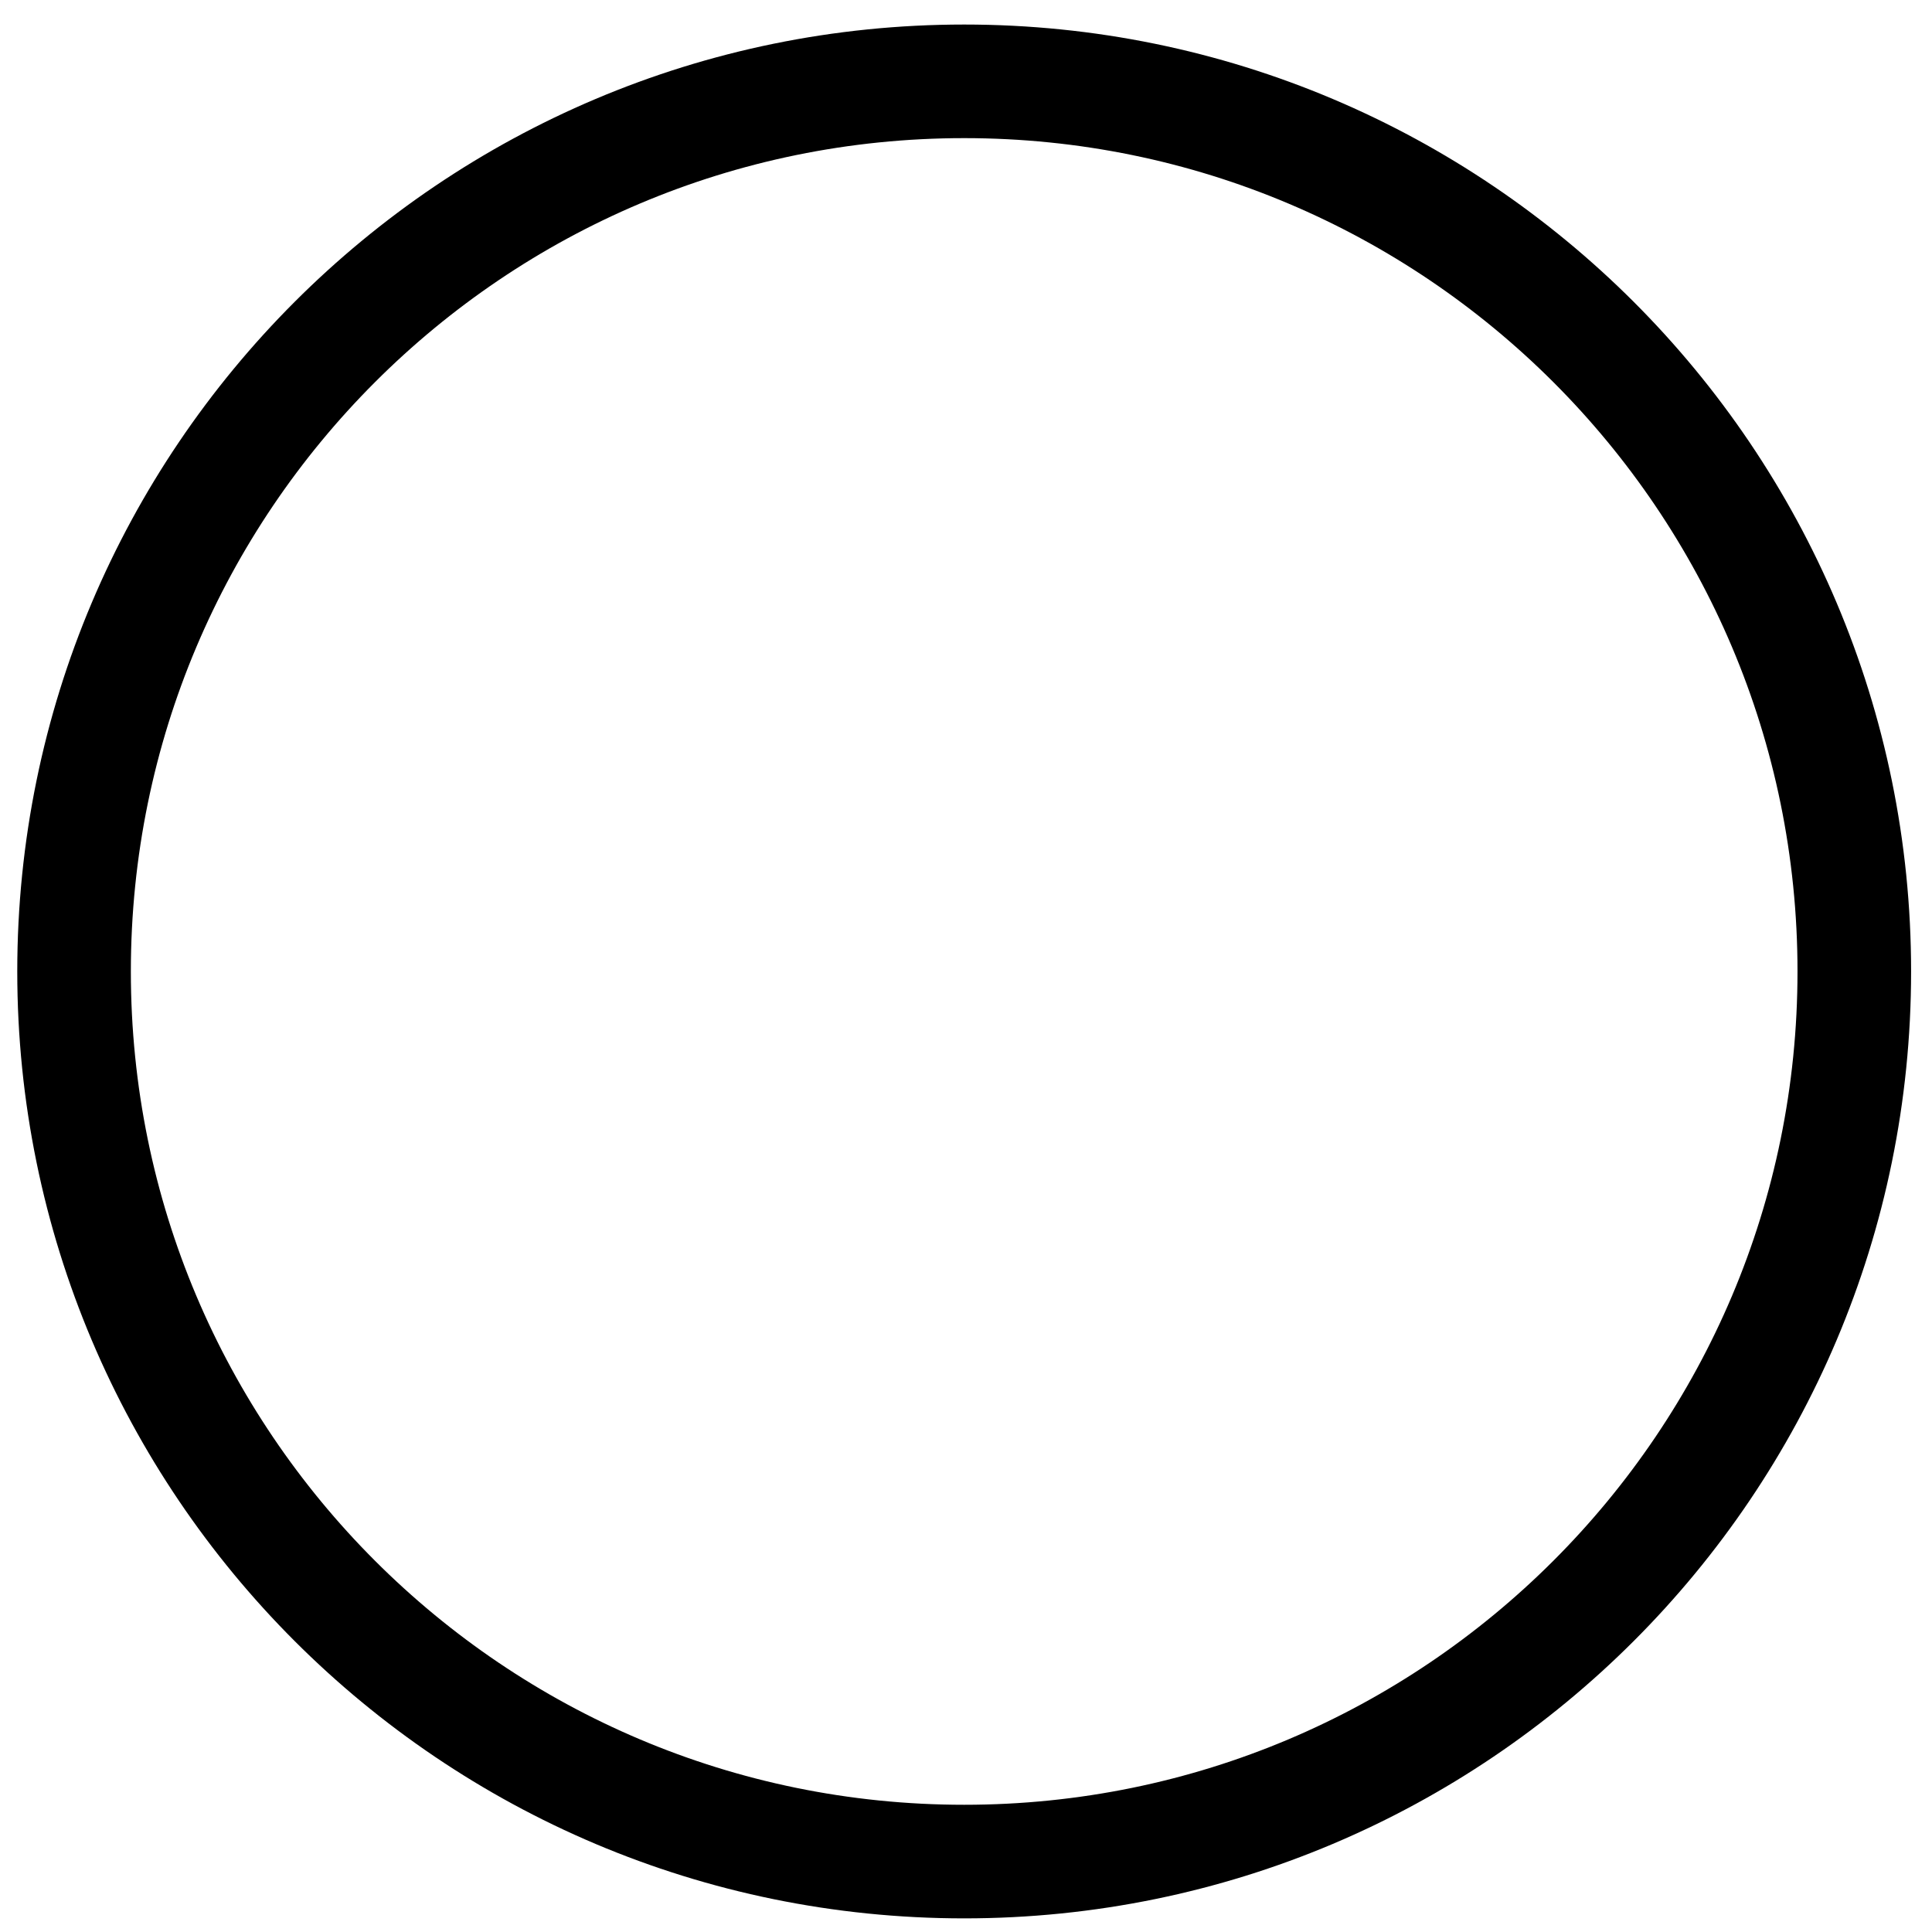
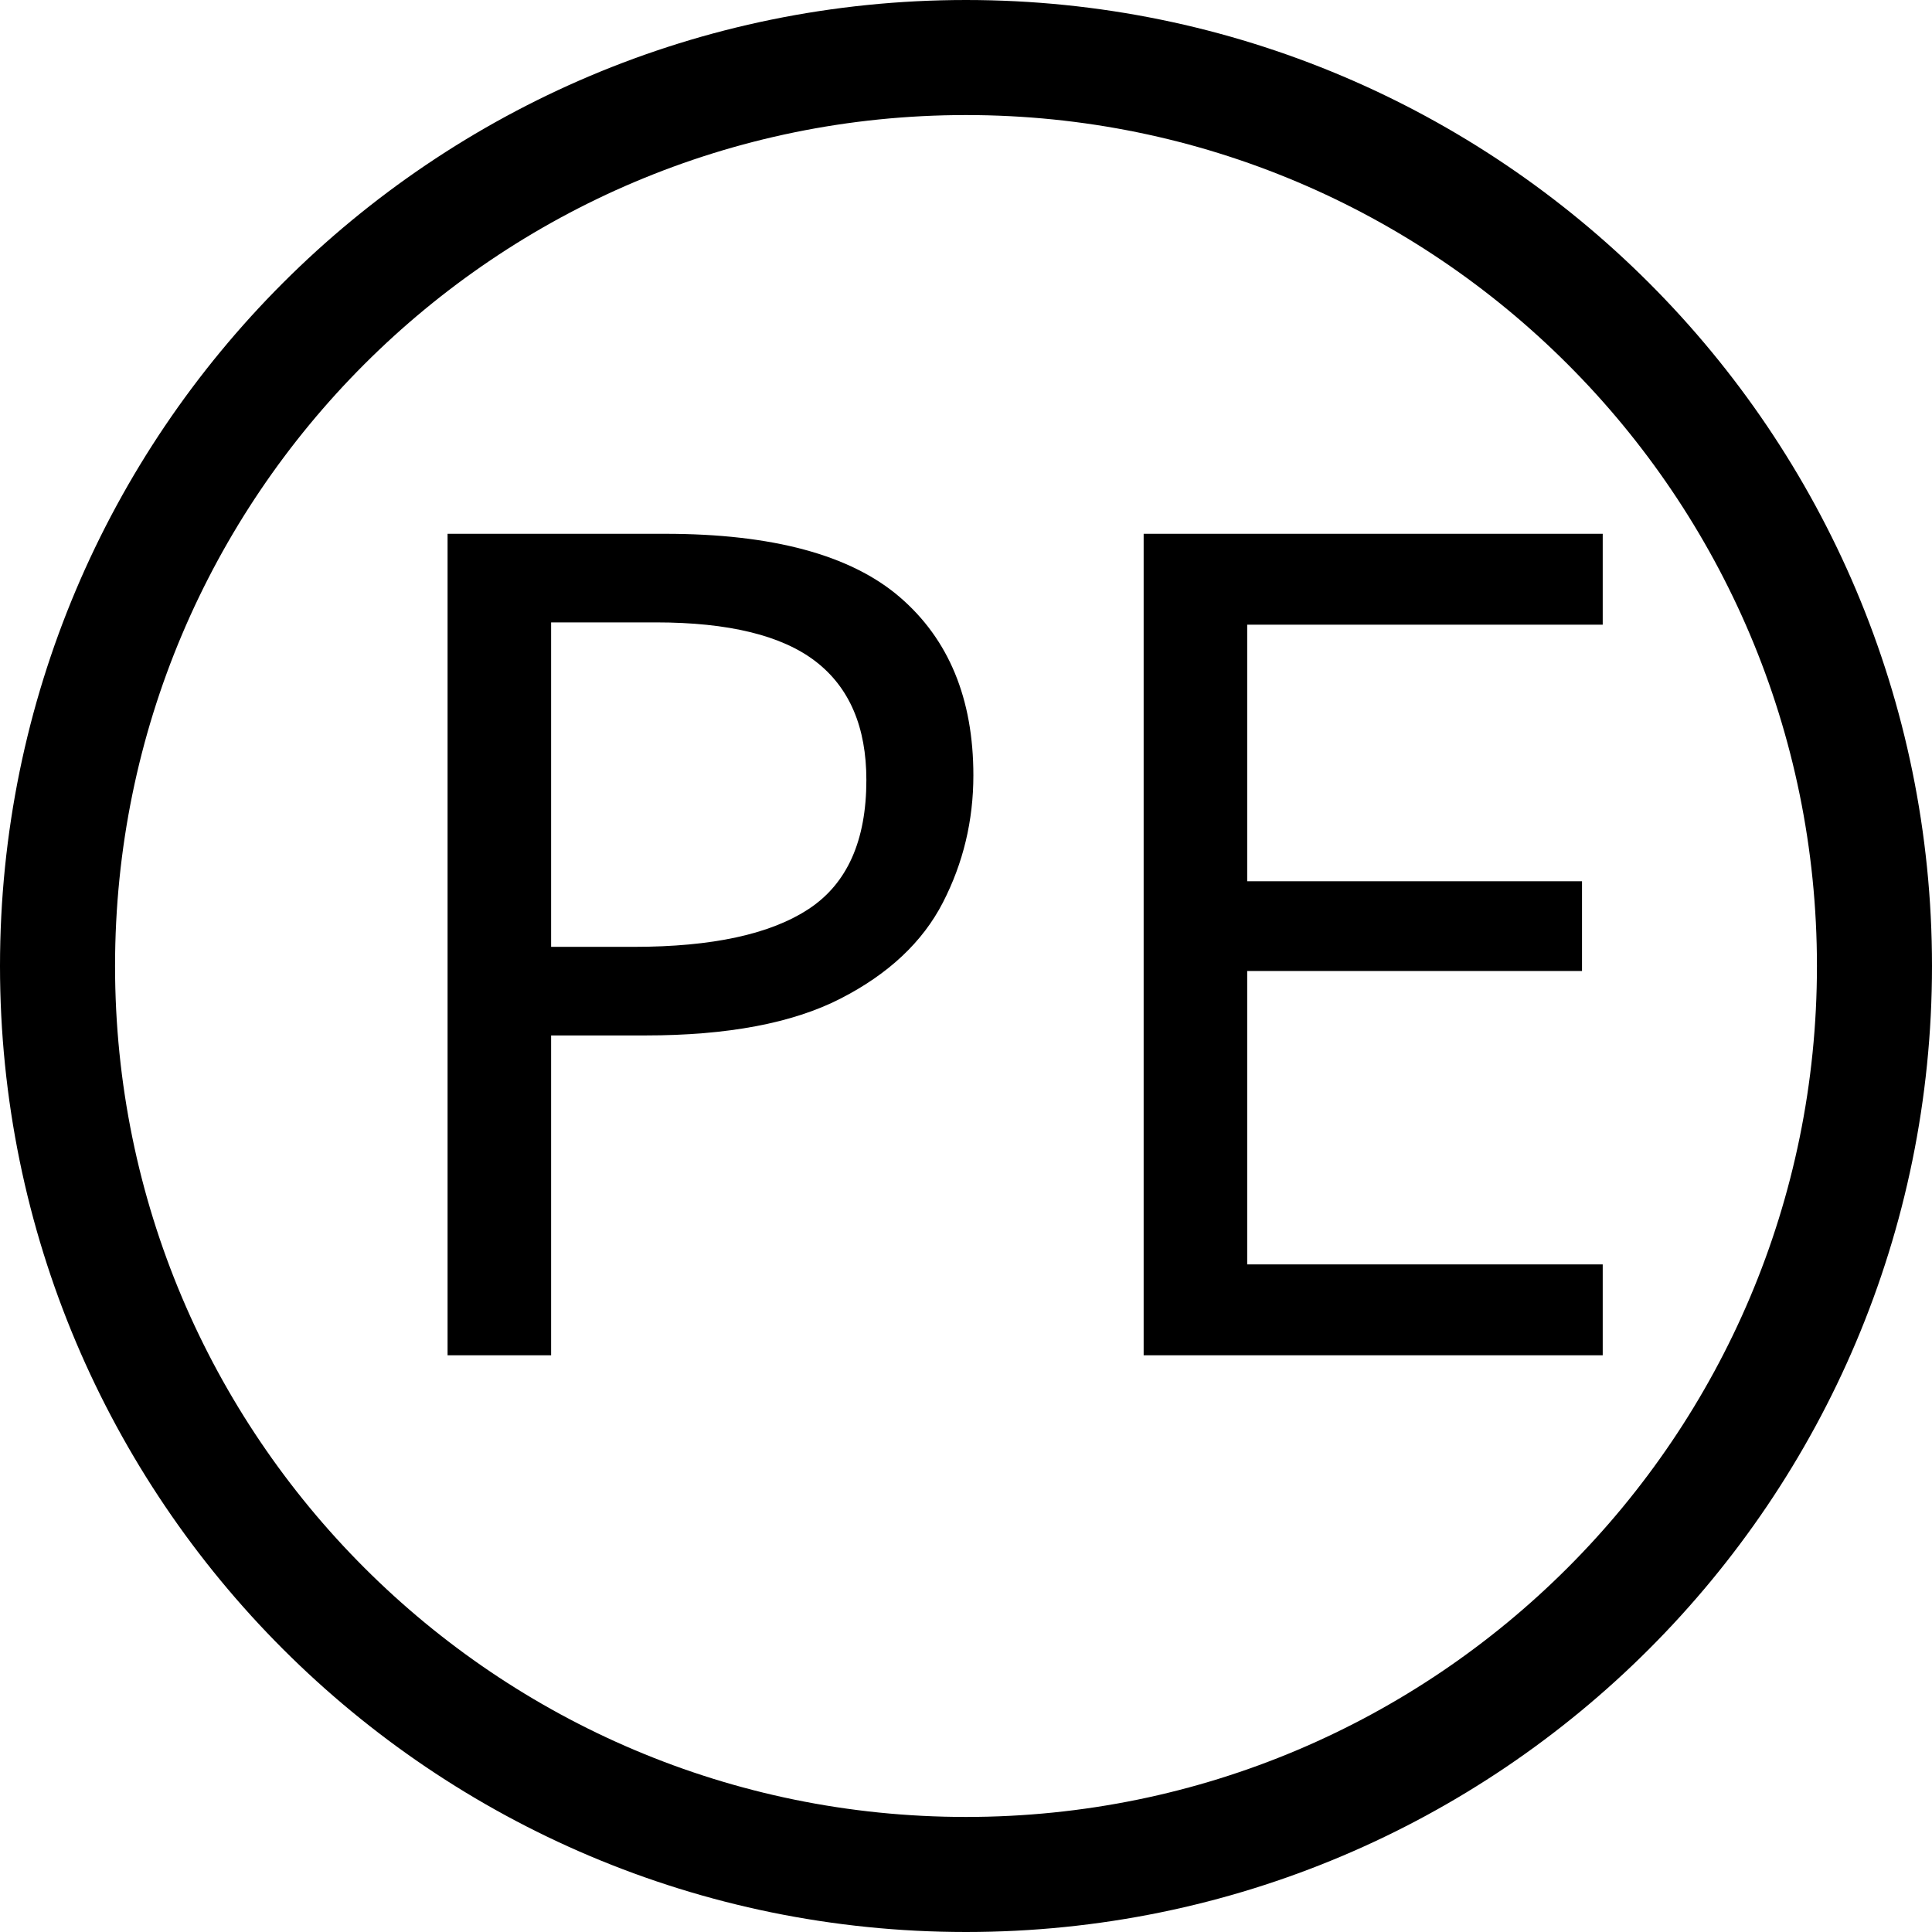
- <svg xmlns="http://www.w3.org/2000/svg" version="1.1" baseProfile="tiny" id="Livello_1" x="0px" y="0px" viewBox="0 0 425.2 425.2" overflow="scroll" xml:space="preserve">
-   <circle fill="none" stroke="#000000" stroke-width="25" stroke-miterlimit="10" cx="212.2" cy="213.8" r="195.9" />
+ <svg xmlns="http://www.w3.org/2000/svg" version="1.1" baseProfile="tiny" id="Livello_1" x="0px" y="0px" viewBox="0 0 419.8 419.8" xml:space="preserve">
+   <circle fill="none" stroke="#000000" stroke-width="25" stroke-miterlimit="10" cx="209.9" cy="209.9" r="197.4" />
+   <rect x="65" y="117" fill="none" width="272" height="193" />
+   <text transform="matrix(1 0 0 1 73.0015 294.488)" font-family="'MyriadPro-Regular'" font-size="250px">PE</text>
</svg>
